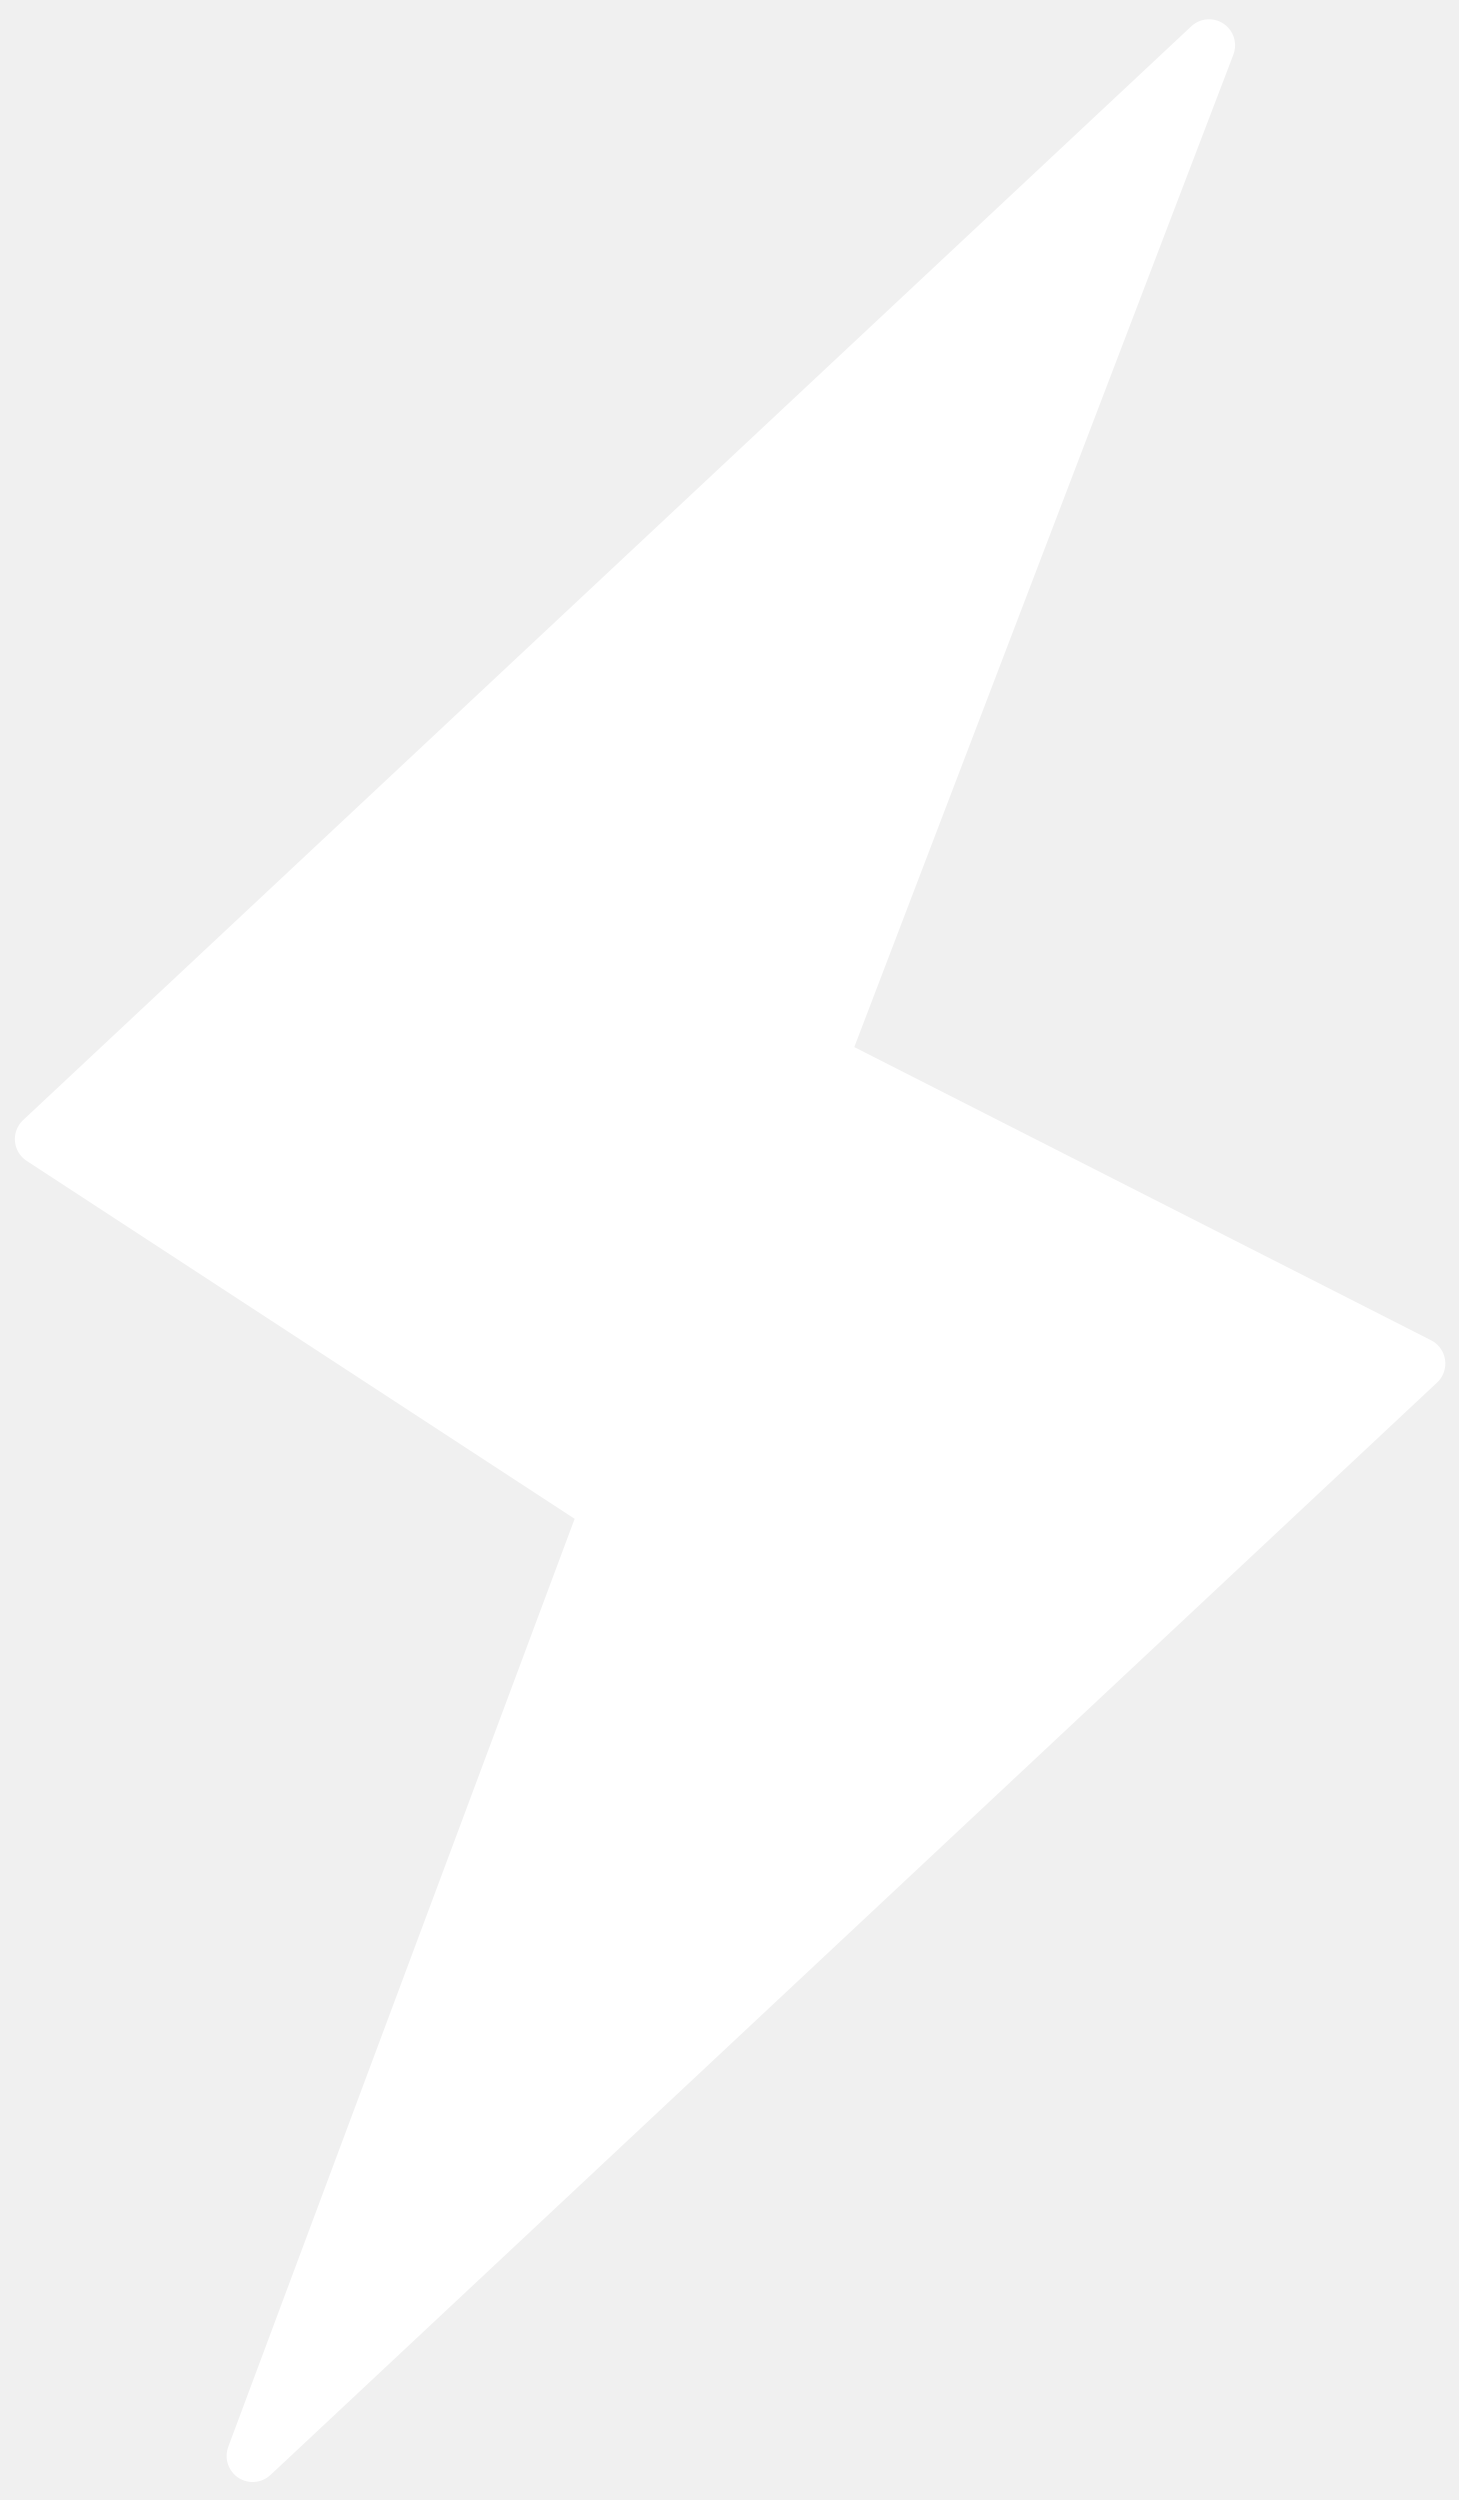
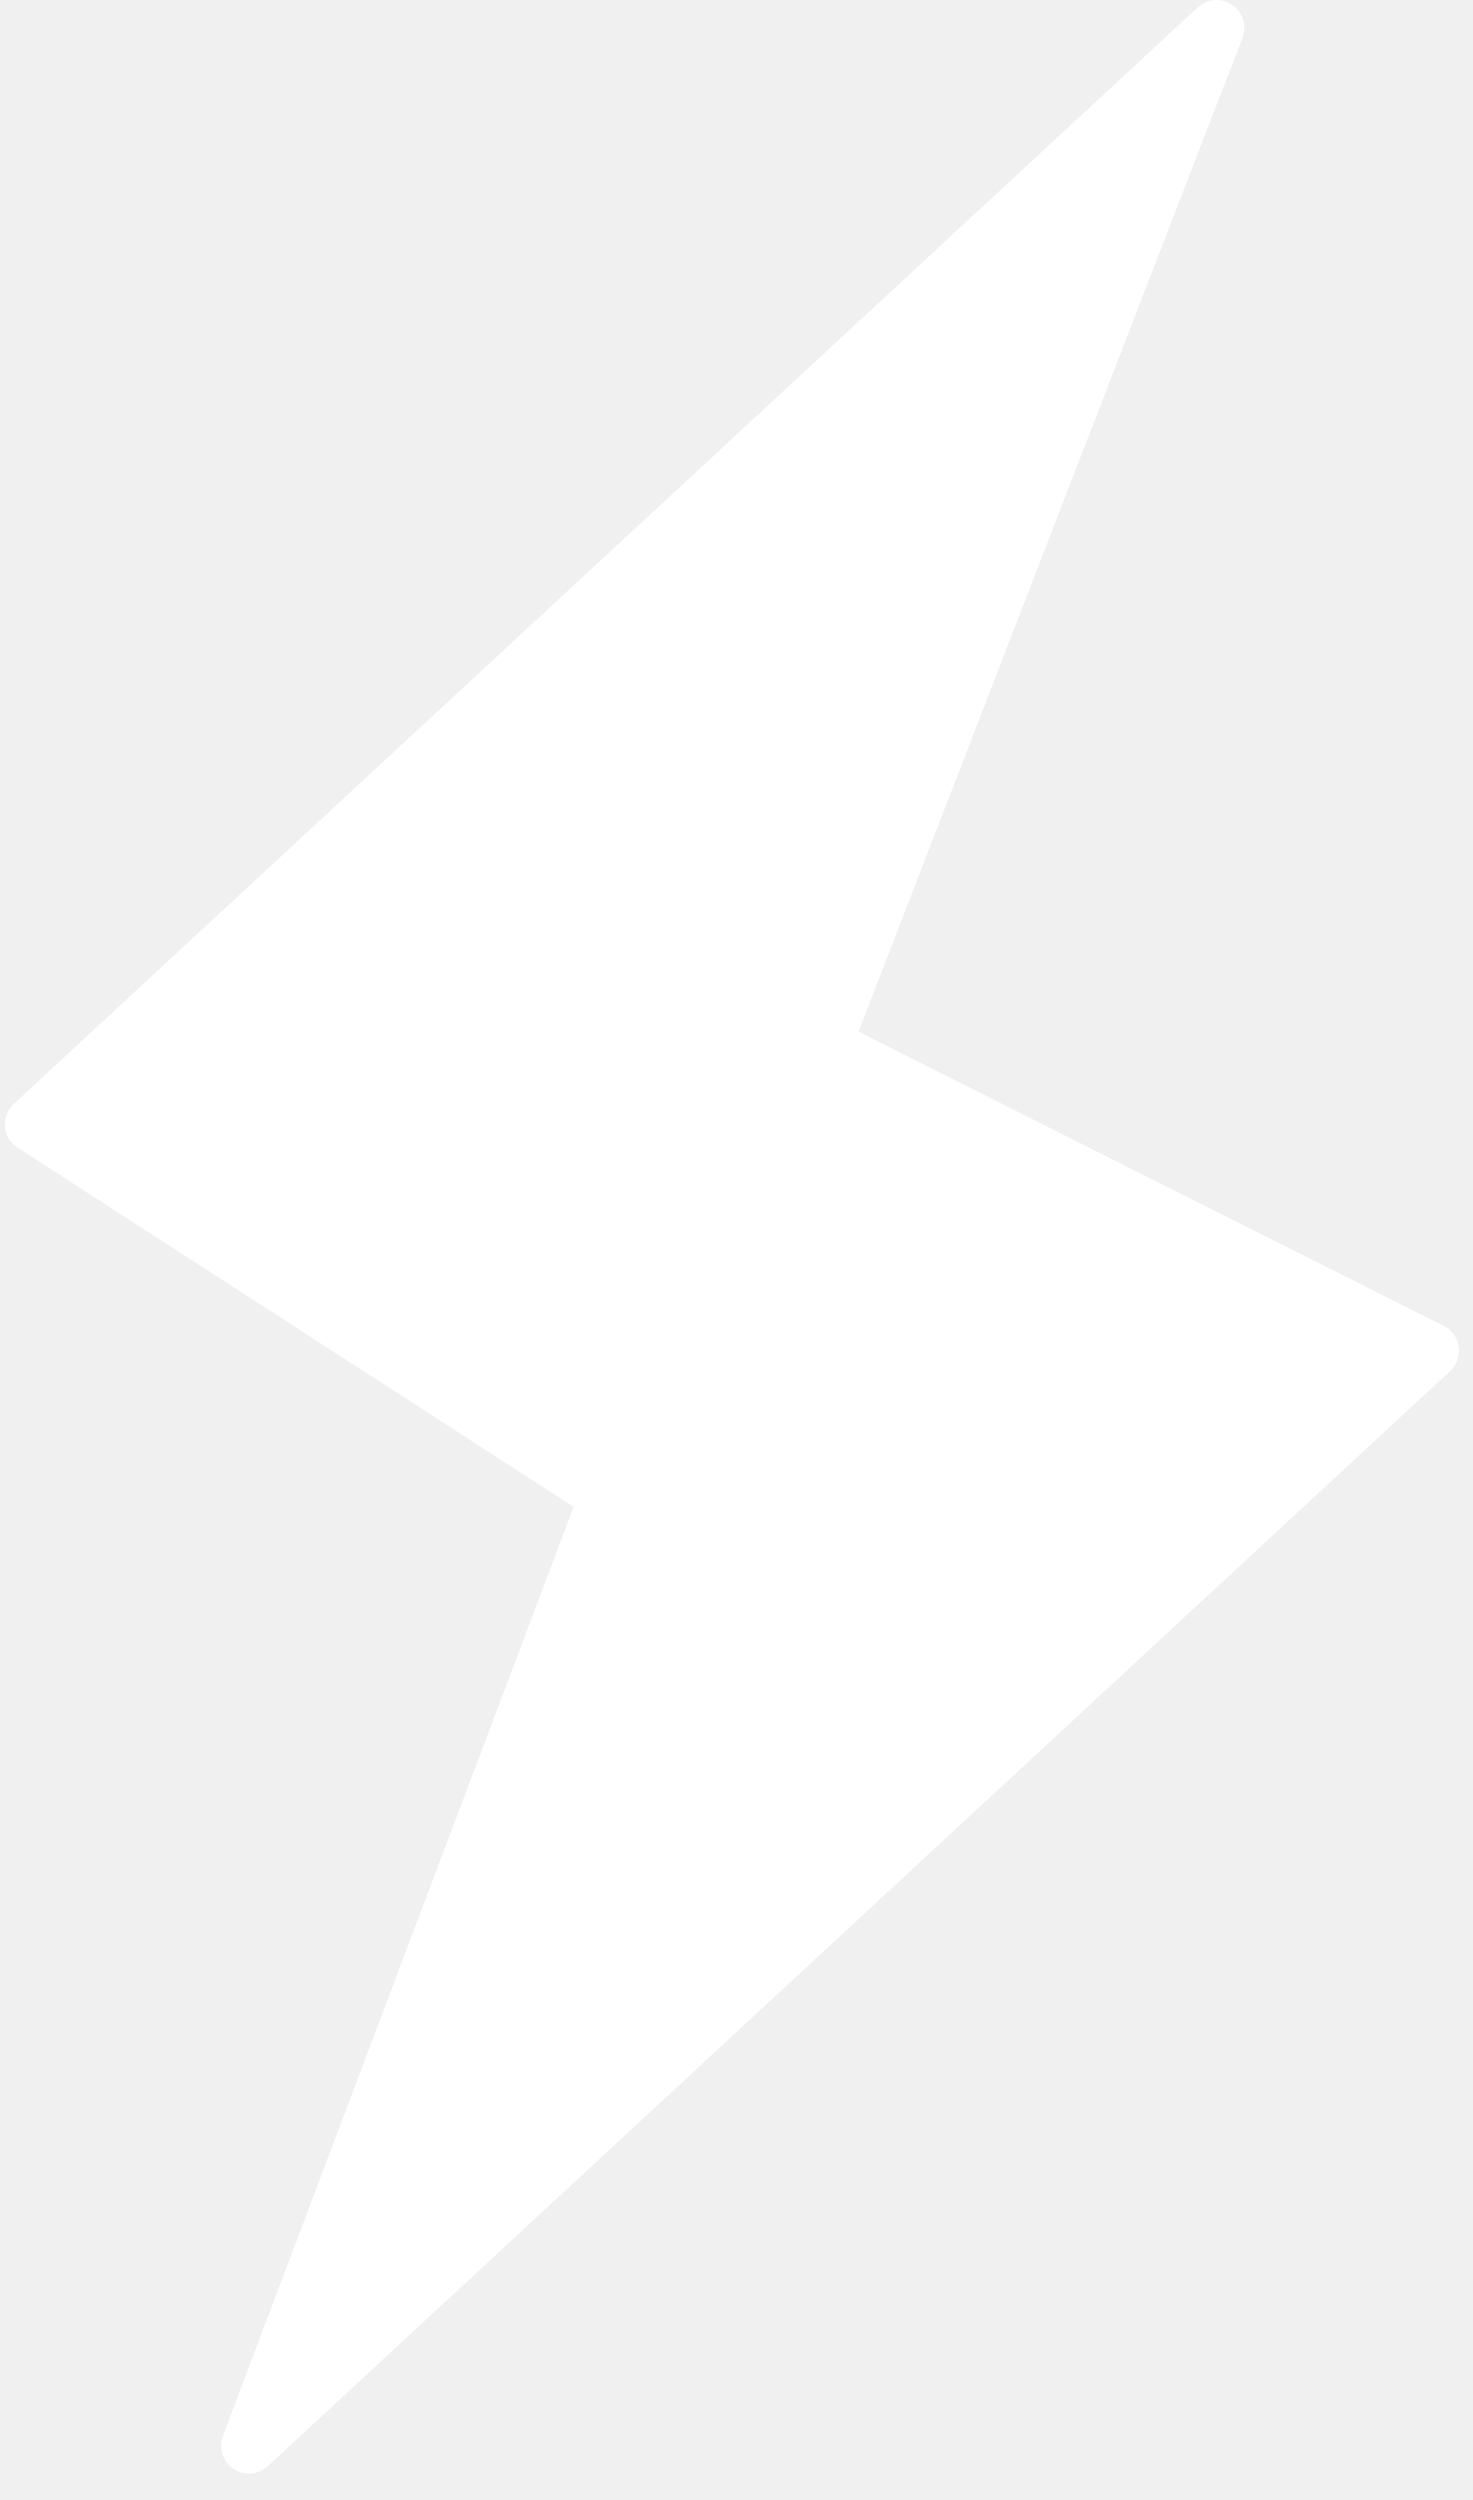
- <svg xmlns="http://www.w3.org/2000/svg" width="56px" height="96px" viewBox="0 0 56 96" version="1.1">
+ <svg xmlns="http://www.w3.org/2000/svg" width="53px" height="90px" viewBox="0 0 53 90" version="1.1">
  <g id="Page-1" stroke="none" stroke-width="1" fill="none" fill-rule="evenodd">
-     <g id="Background-White" transform="translate(-692, -464)" fill="#FFFFFF">
-       <g id="Group-3" transform="translate(637, 429)">
-         <g id="Group-2" transform="translate(54, 34)">
-           <g id="Group" transform="translate(28.86341, 48.62297) rotate(-1) translate(-28.86341, -48.62297) translate(0.86341, 1.122968)">
-             <path d="M8.095,93.497 L22.017,58.097 L1.218,43.987 C0.761,43.677 0.642,43.055 0.952,42.598 C0.997,42.532 1.049,42.471 1.109,42.418 L46.692,1.207 C47.102,0.837 47.734,0.868 48.104,1.278 C48.361,1.562 48.433,1.967 48.29,2.322 L33.07,40.173 L55.02,51.817 C55.508,52.076 55.693,52.681 55.434,53.169 C55.38,53.272 55.308,53.364 55.222,53.442 L9.697,94.604 C9.287,94.975 8.655,94.943 8.284,94.533 C8.03,94.252 7.956,93.85 8.095,93.497 Z" id="Shape" />
+     <g id="Artboard" transform="translate(-28, -9)" fill="#FFFFFF">
+       <g id="Group-4">
+         <g id="Group-2" transform="translate(26, 8)">
+           <g id="Group" transform="translate(27.9679, 45.56418) rotate(-1) translate(-27.9679, -45.56418) translate(1.467899, 1.064176)">
+             <path d="M7.807,87.311 L21.016,54.089 L1.226,40.809 C0.767,40.502 0.645,39.88 0.952,39.422 C0.999,39.352 1.054,39.289 1.116,39.233 L44.42,0.51 C44.831,0.142 45.464,0.177 45.832,0.589 C46.086,0.873 46.157,1.278 46.013,1.632 L31.567,37.166 L52.445,48.121 C52.934,48.378 53.122,48.982 52.866,49.471 C52.81,49.577 52.736,49.672 52.647,49.752 L9.403,88.426 C8.991,88.794 8.359,88.759 7.991,88.347 C7.738,88.065 7.667,87.664 7.807,87.311 Z" id="Shape" />
          </g>
        </g>
      </g>
    </g>
  </g>
</svg>
